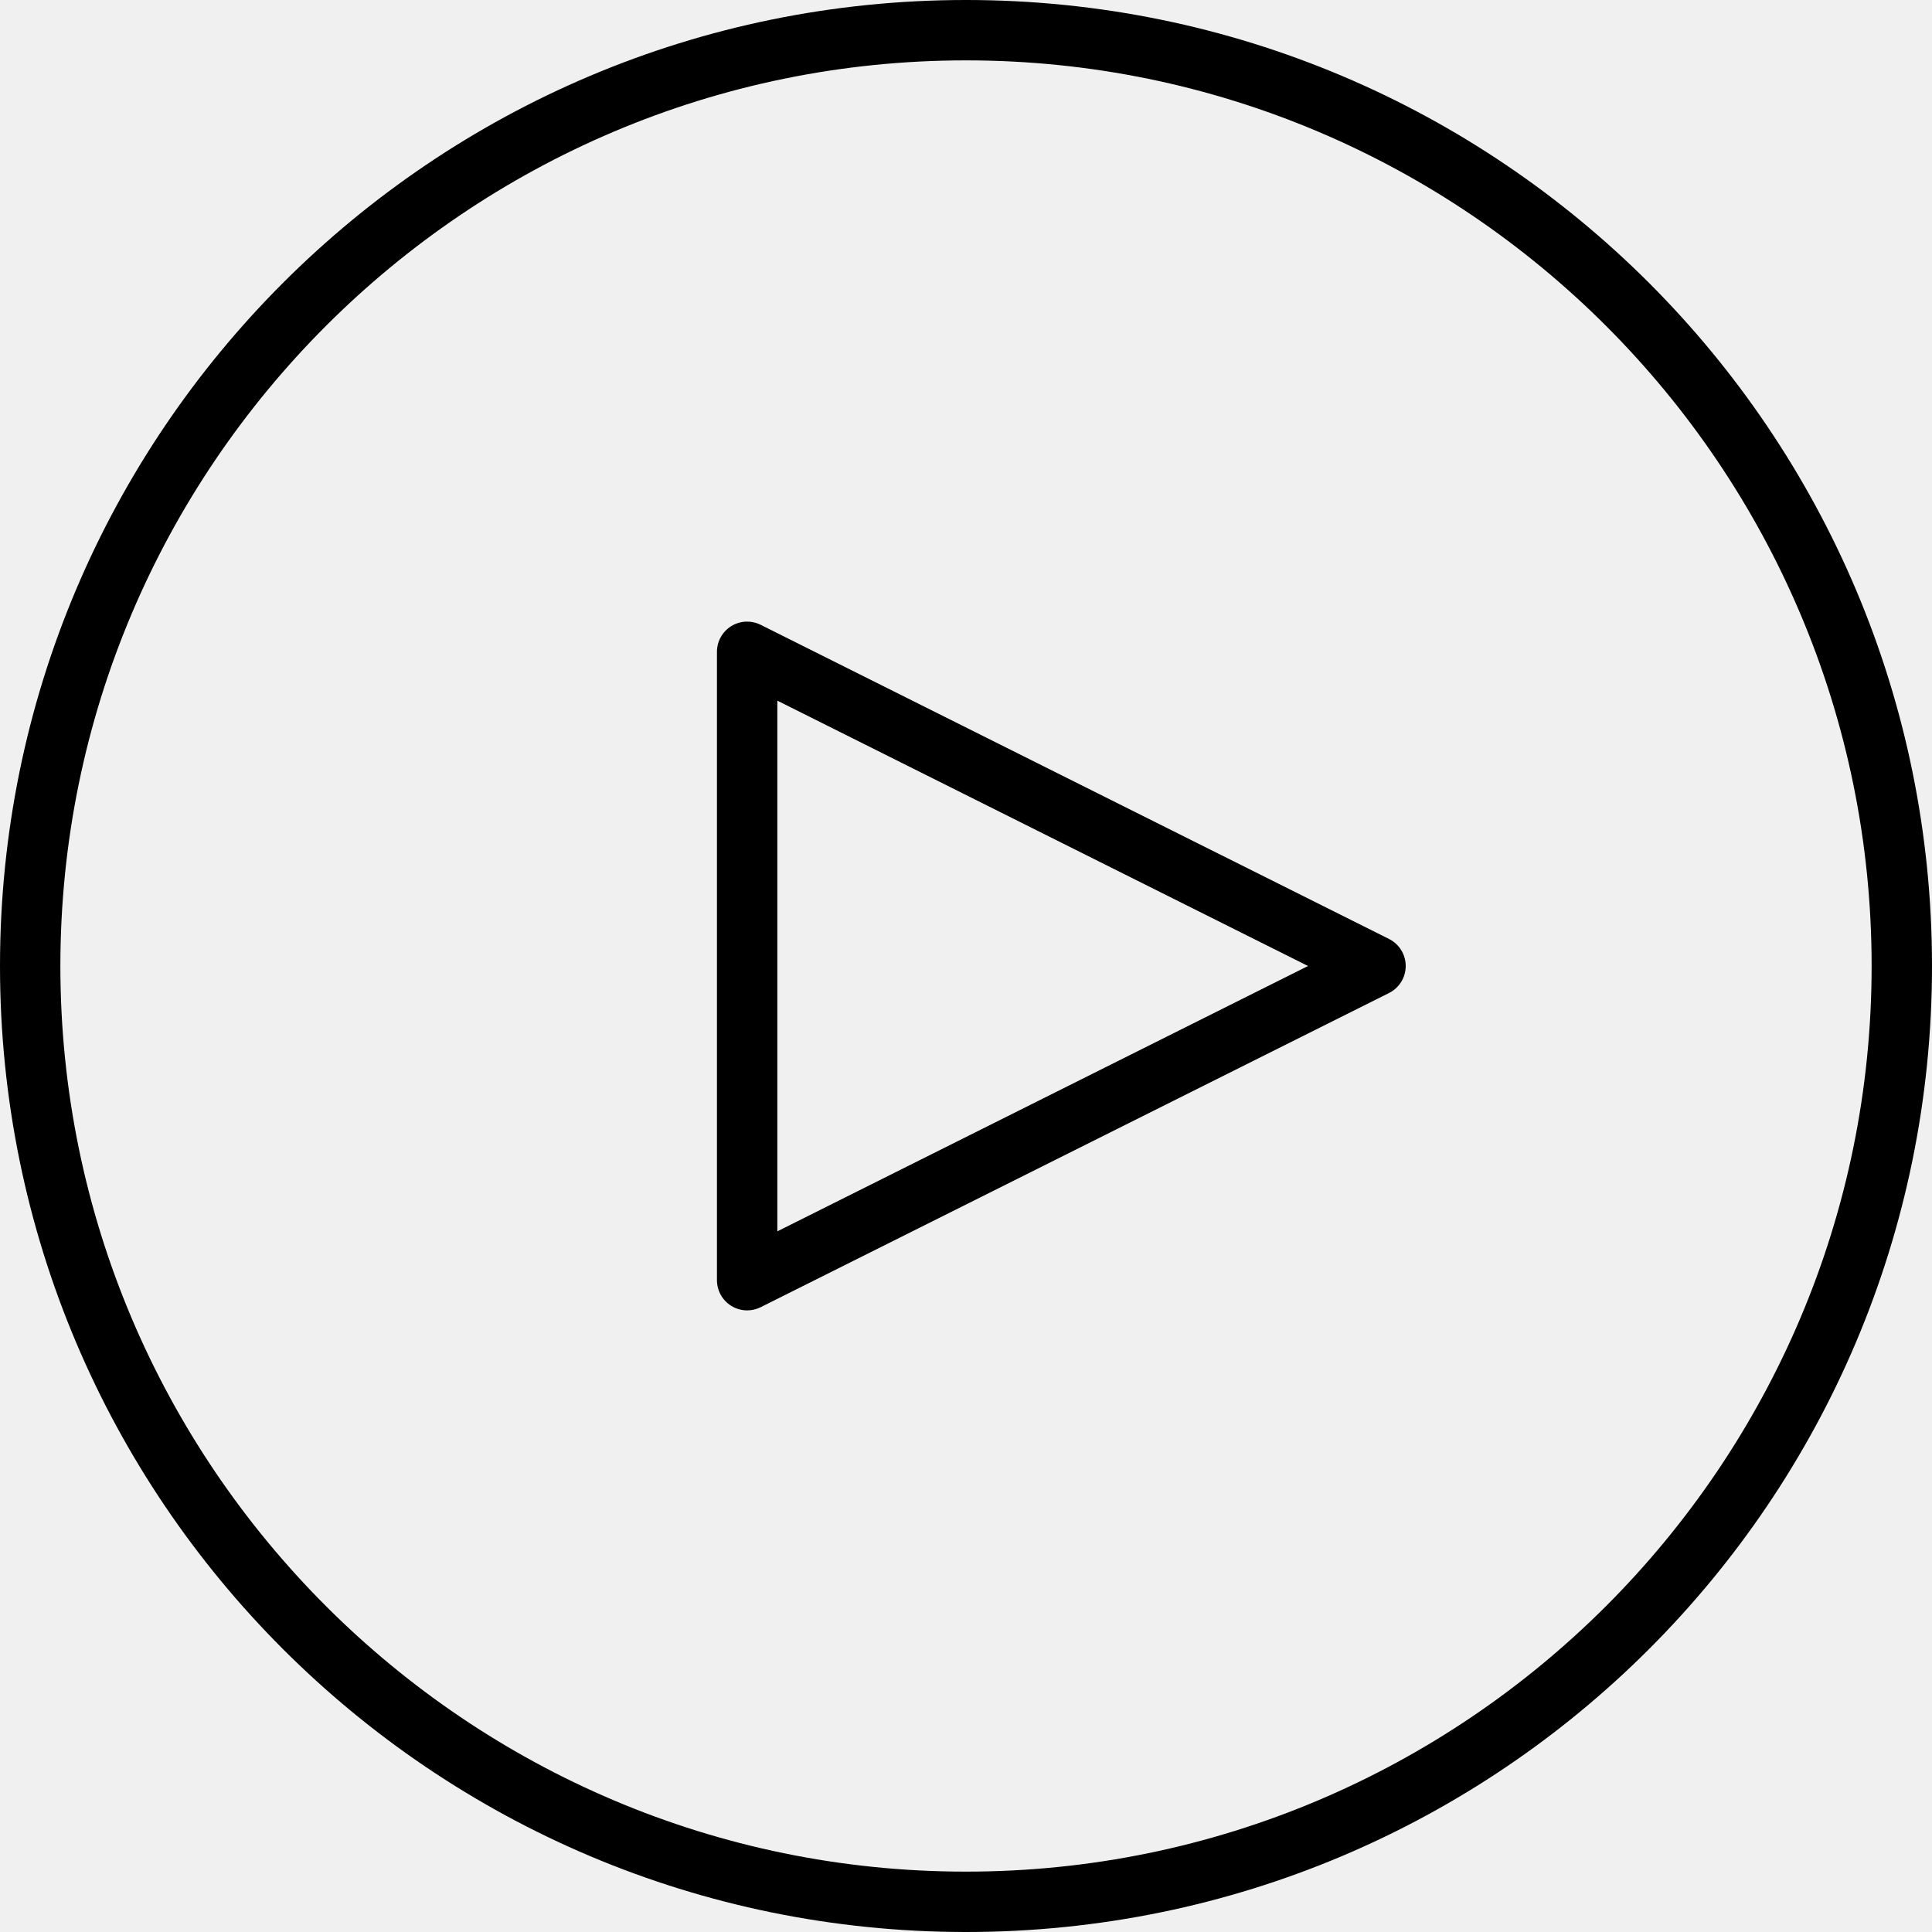
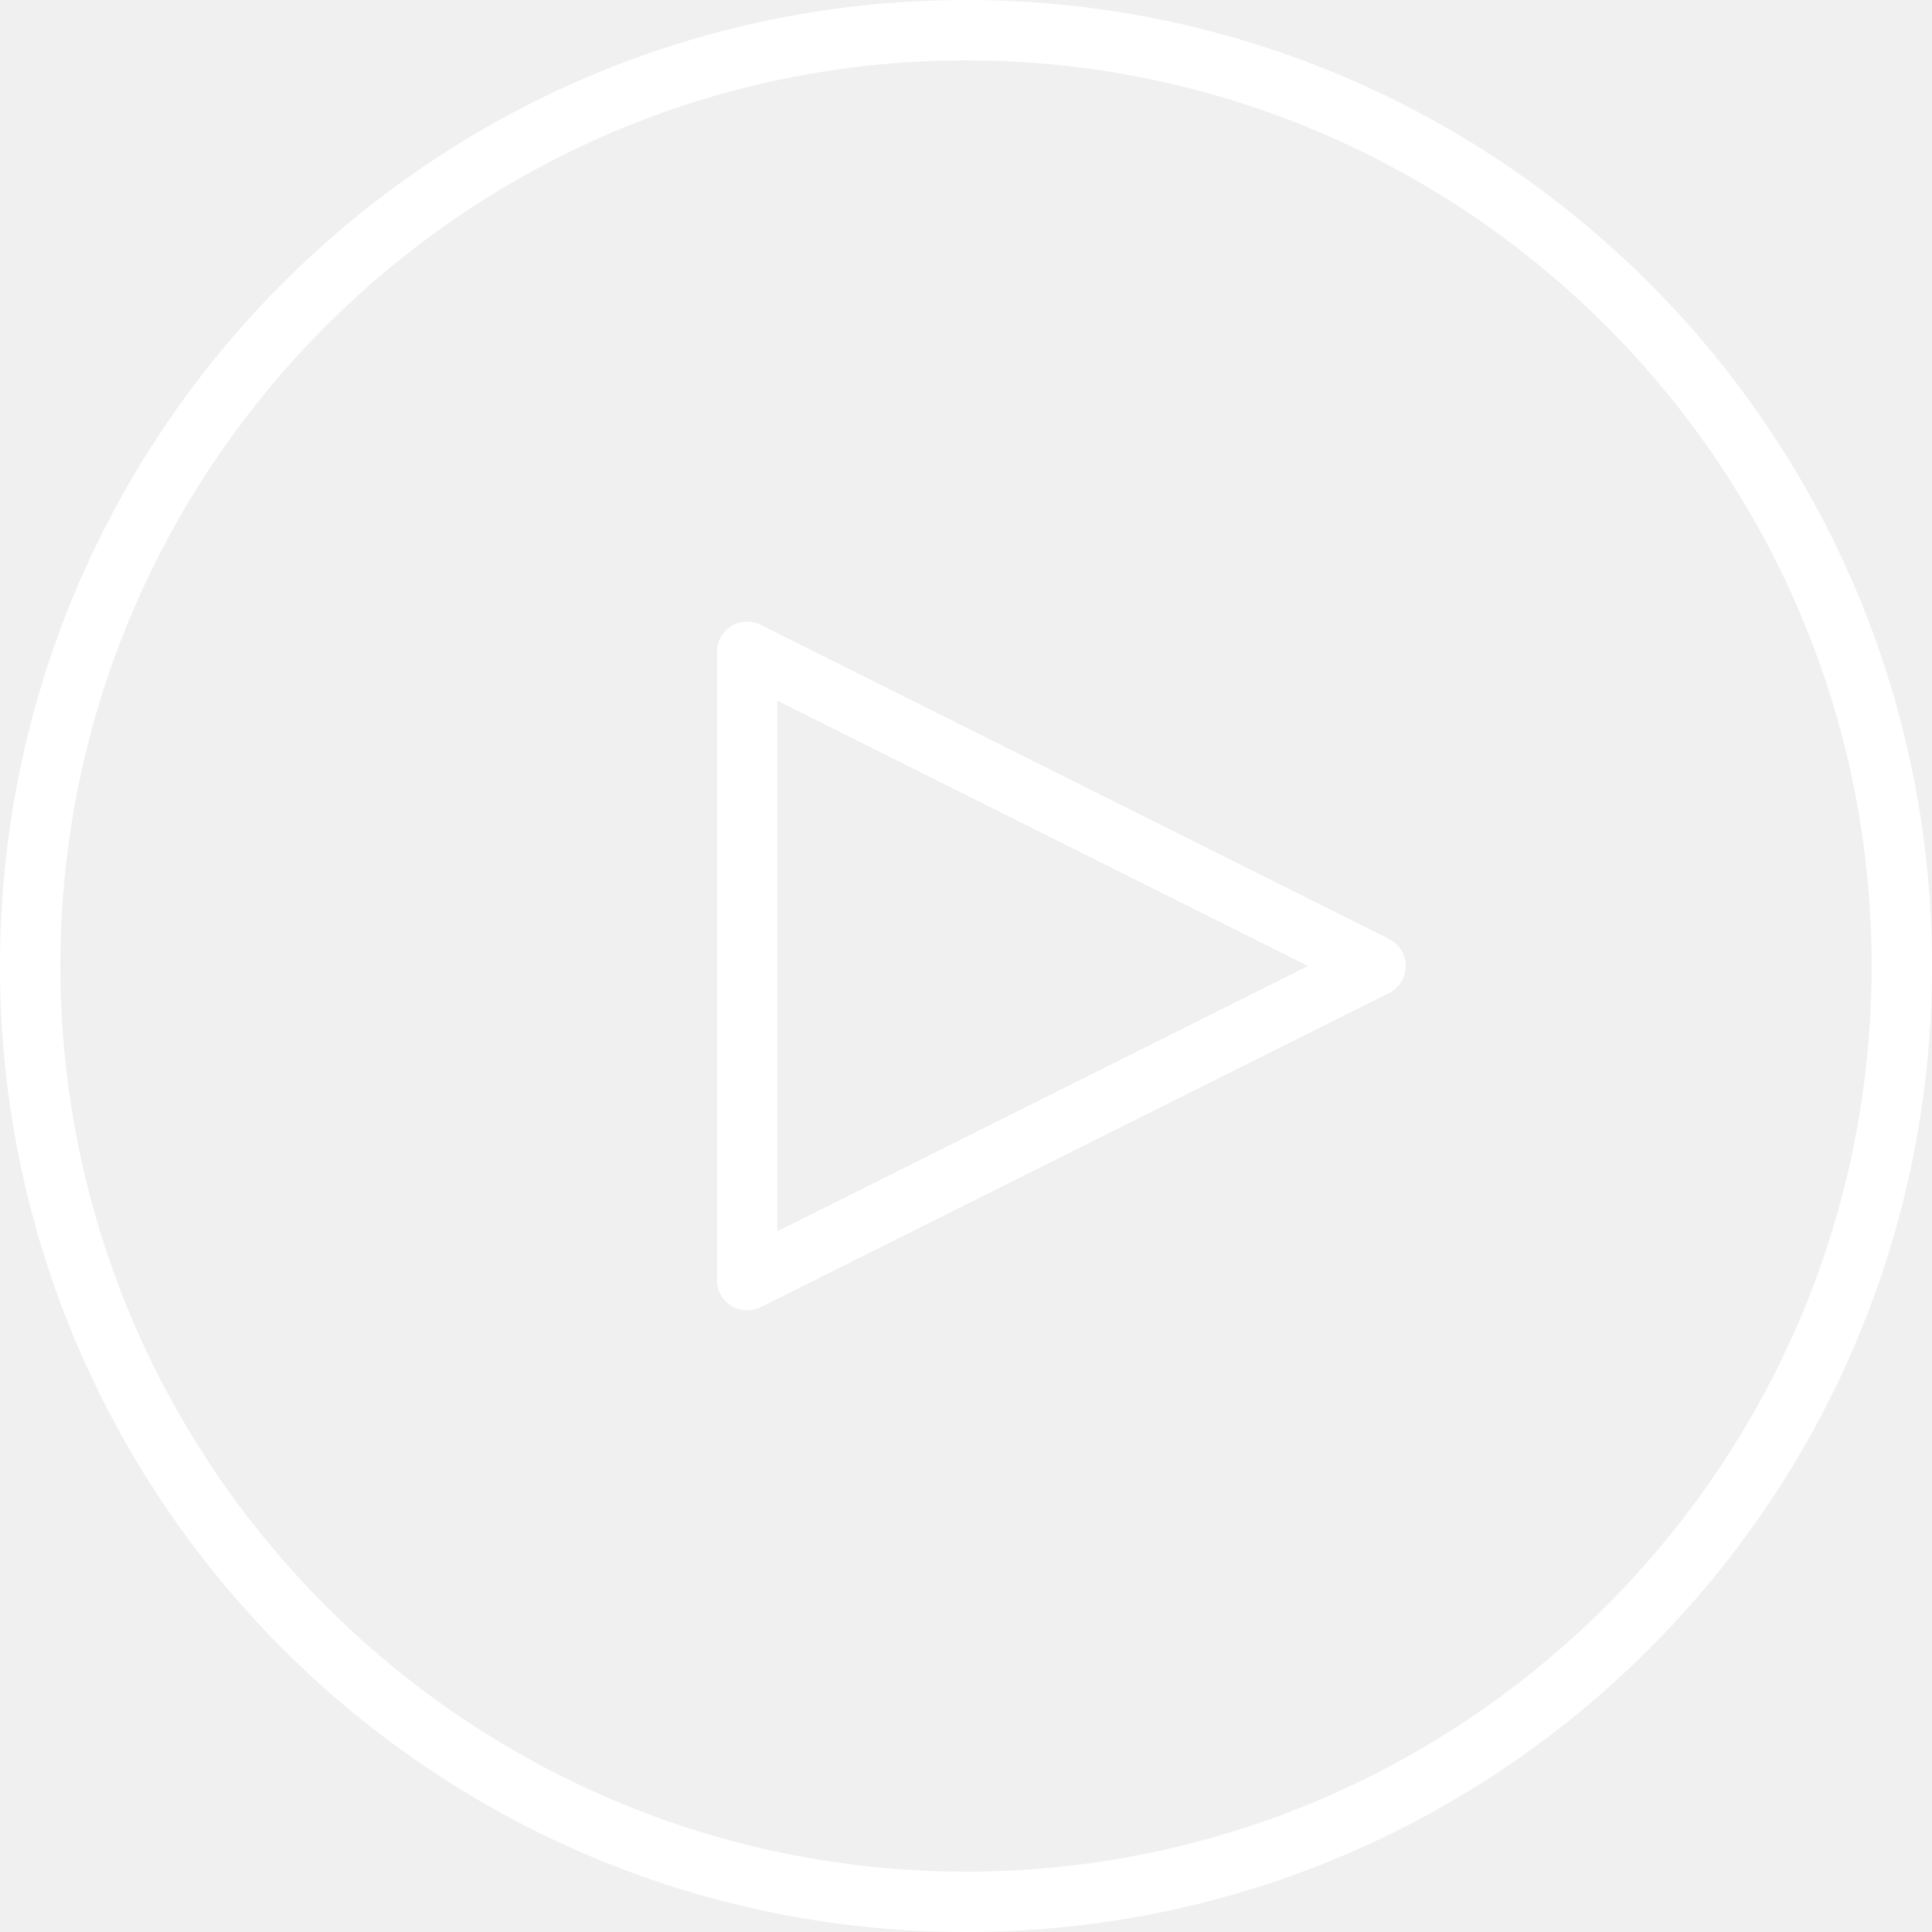
- <svg xmlns="http://www.w3.org/2000/svg" fill="#000000" height="800px" width="800px" version="1.1" id="Layer_1" viewBox="0 0 64 64" enable-background="new 0 0 64 64" xml:space="preserve">
+ <svg xmlns="http://www.w3.org/2000/svg" fill="#ffffff" height="800px" width="800px" version="1.1" id="Layer_1" viewBox="0 0 64 64" enable-background="new 0 0 64 64" xml:space="preserve">
  <g id="Play">
    <path d="M46.014,31.105L25.197,20.697c-0.31-0.153-0.678-0.139-0.973,0.044   C23.93,20.924,23.75,21.245,23.75,21.592v20.816c0,0.347,0.18,0.668,0.475,0.851   C24.385,43.358,24.567,43.408,24.75,43.408c0.153,0,0.306-0.035,0.447-0.105l20.816-10.408   c0.339-0.17,0.553-0.516,0.553-0.895C46.566,31.621,46.353,31.275,46.014,31.105z    M25.75,40.79v-17.58L43.33,32L25.75,40.79z" />
    <path d="M32,0C14.327,0,0,14.327,0,32s14.327,32,32,32s32-14.327,32-32S49.673,0,32,0z M32,62   C15.458,62,2,48.542,2,32C2,15.458,15.458,2,32,2c16.542,0,30,13.458,30,30C62,48.542,48.542,62,32,62z" />
  </g>
</svg>
